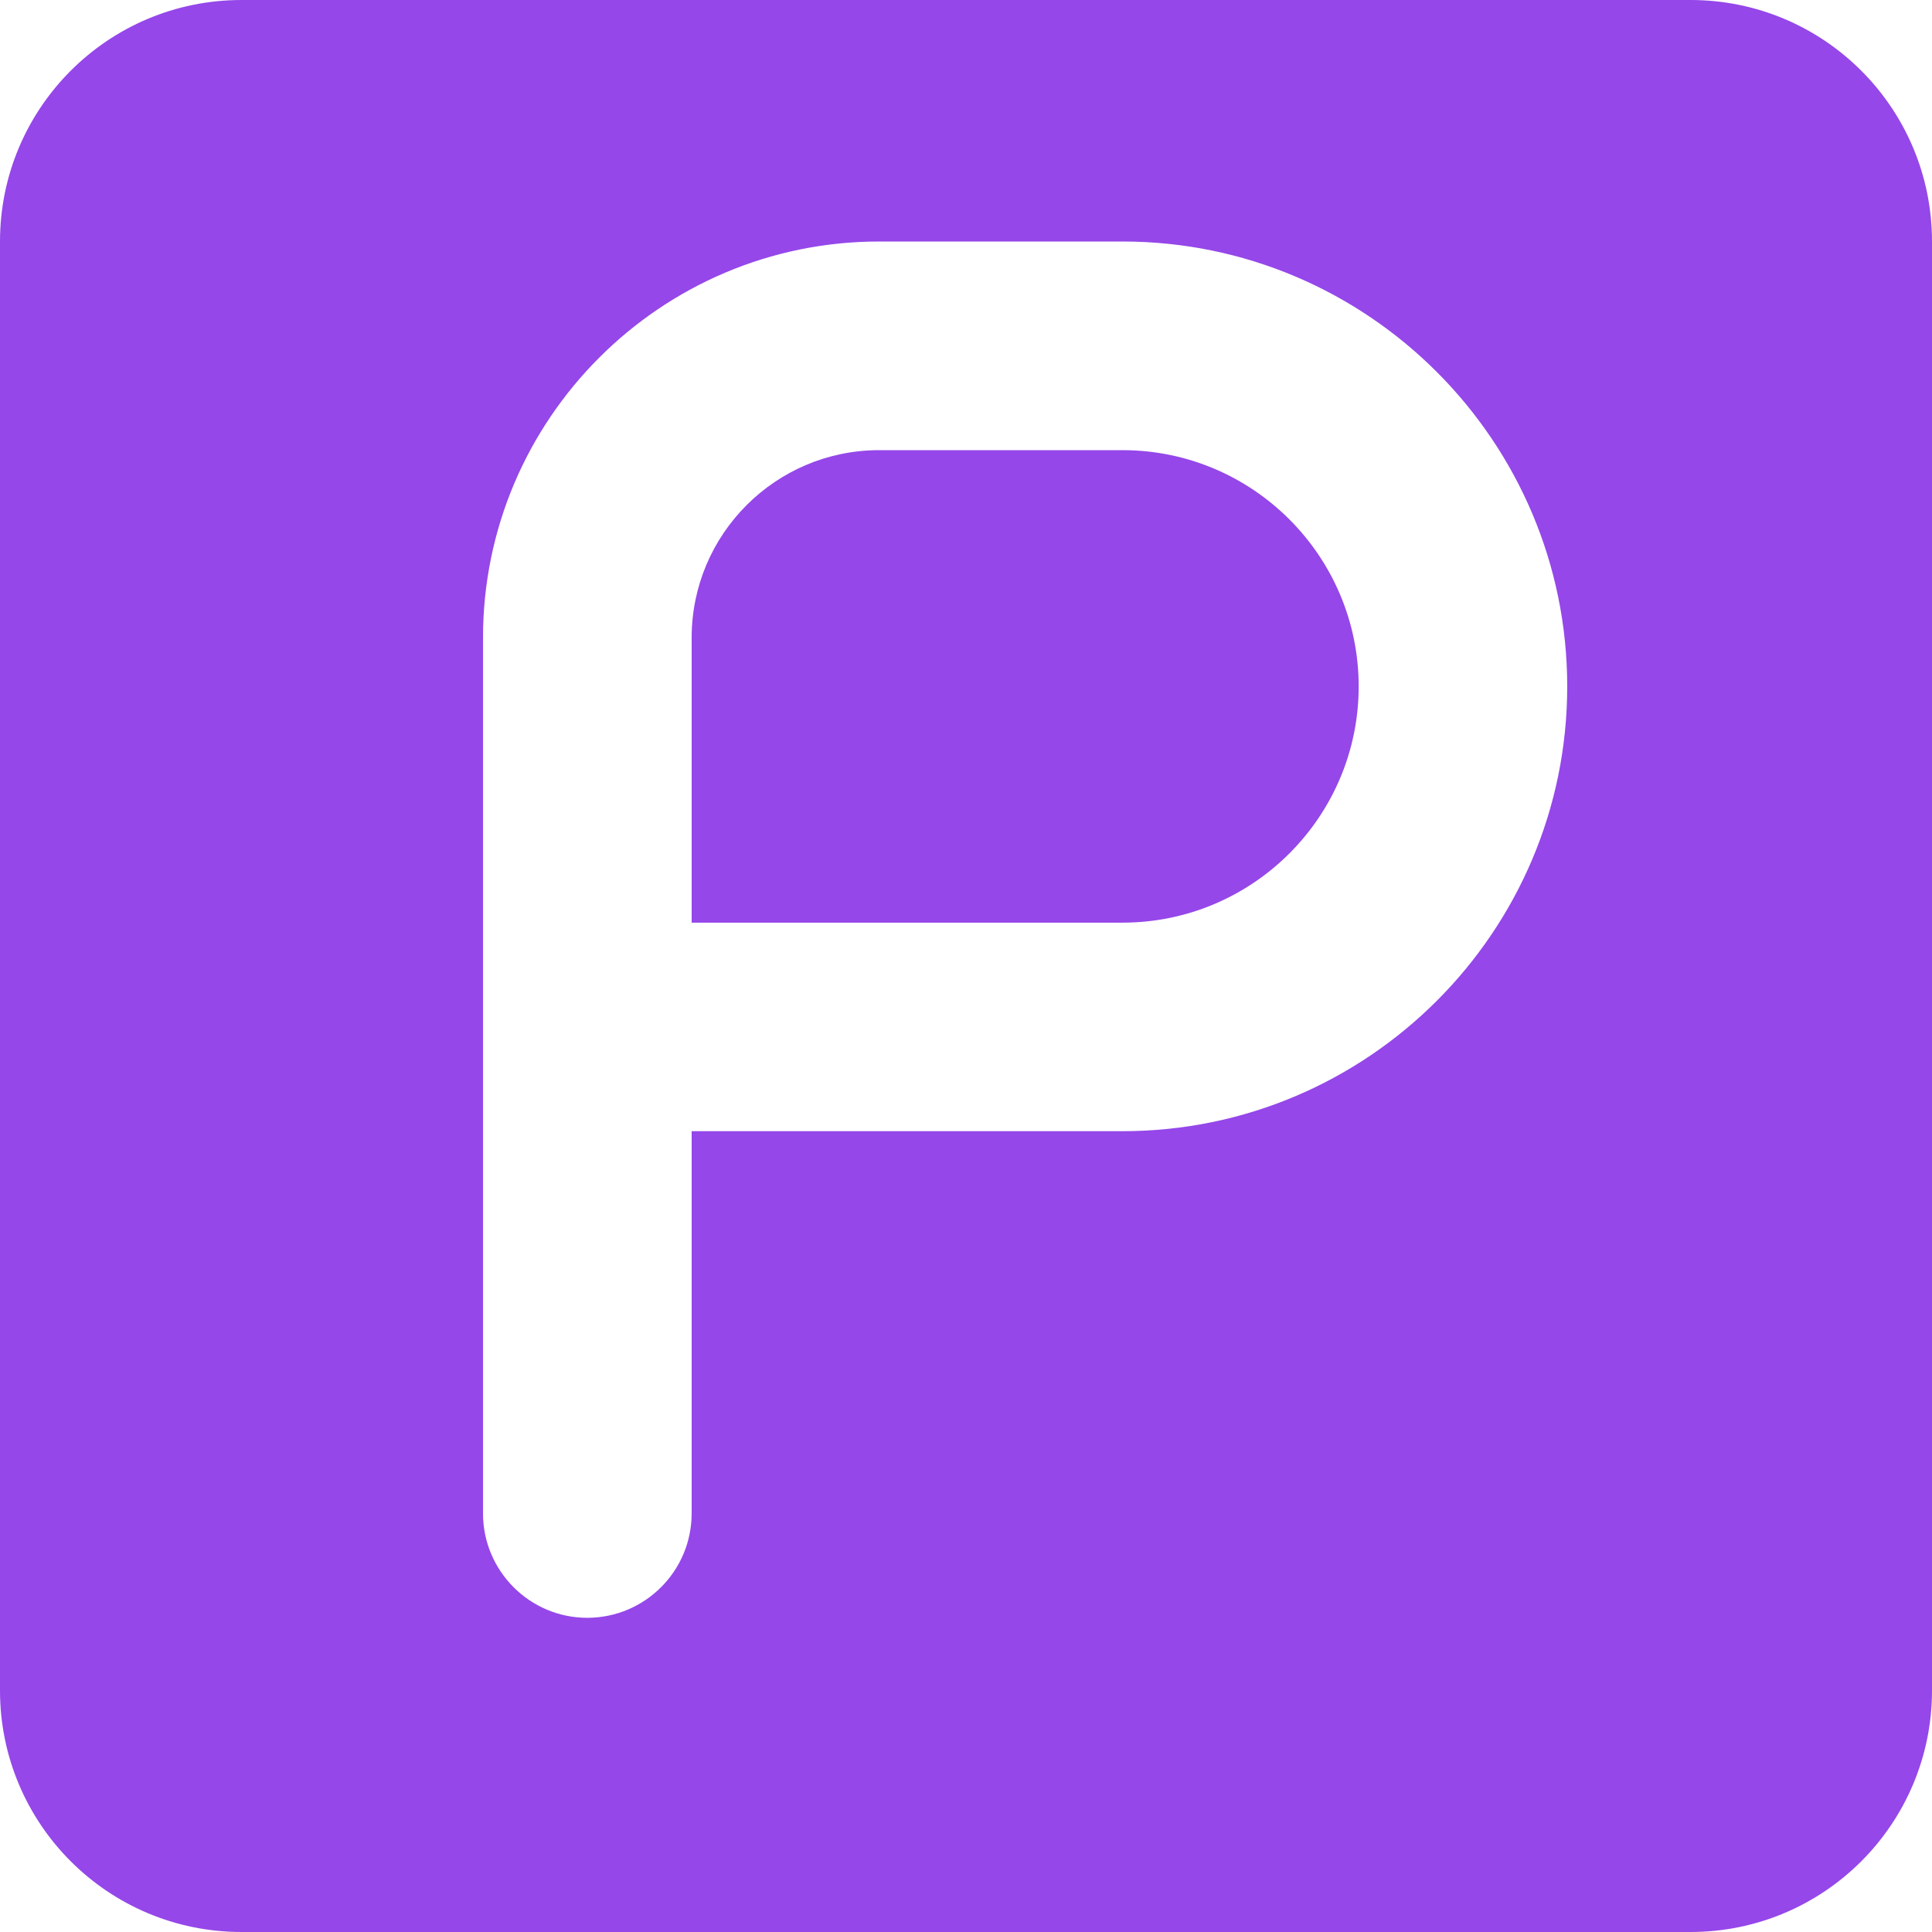
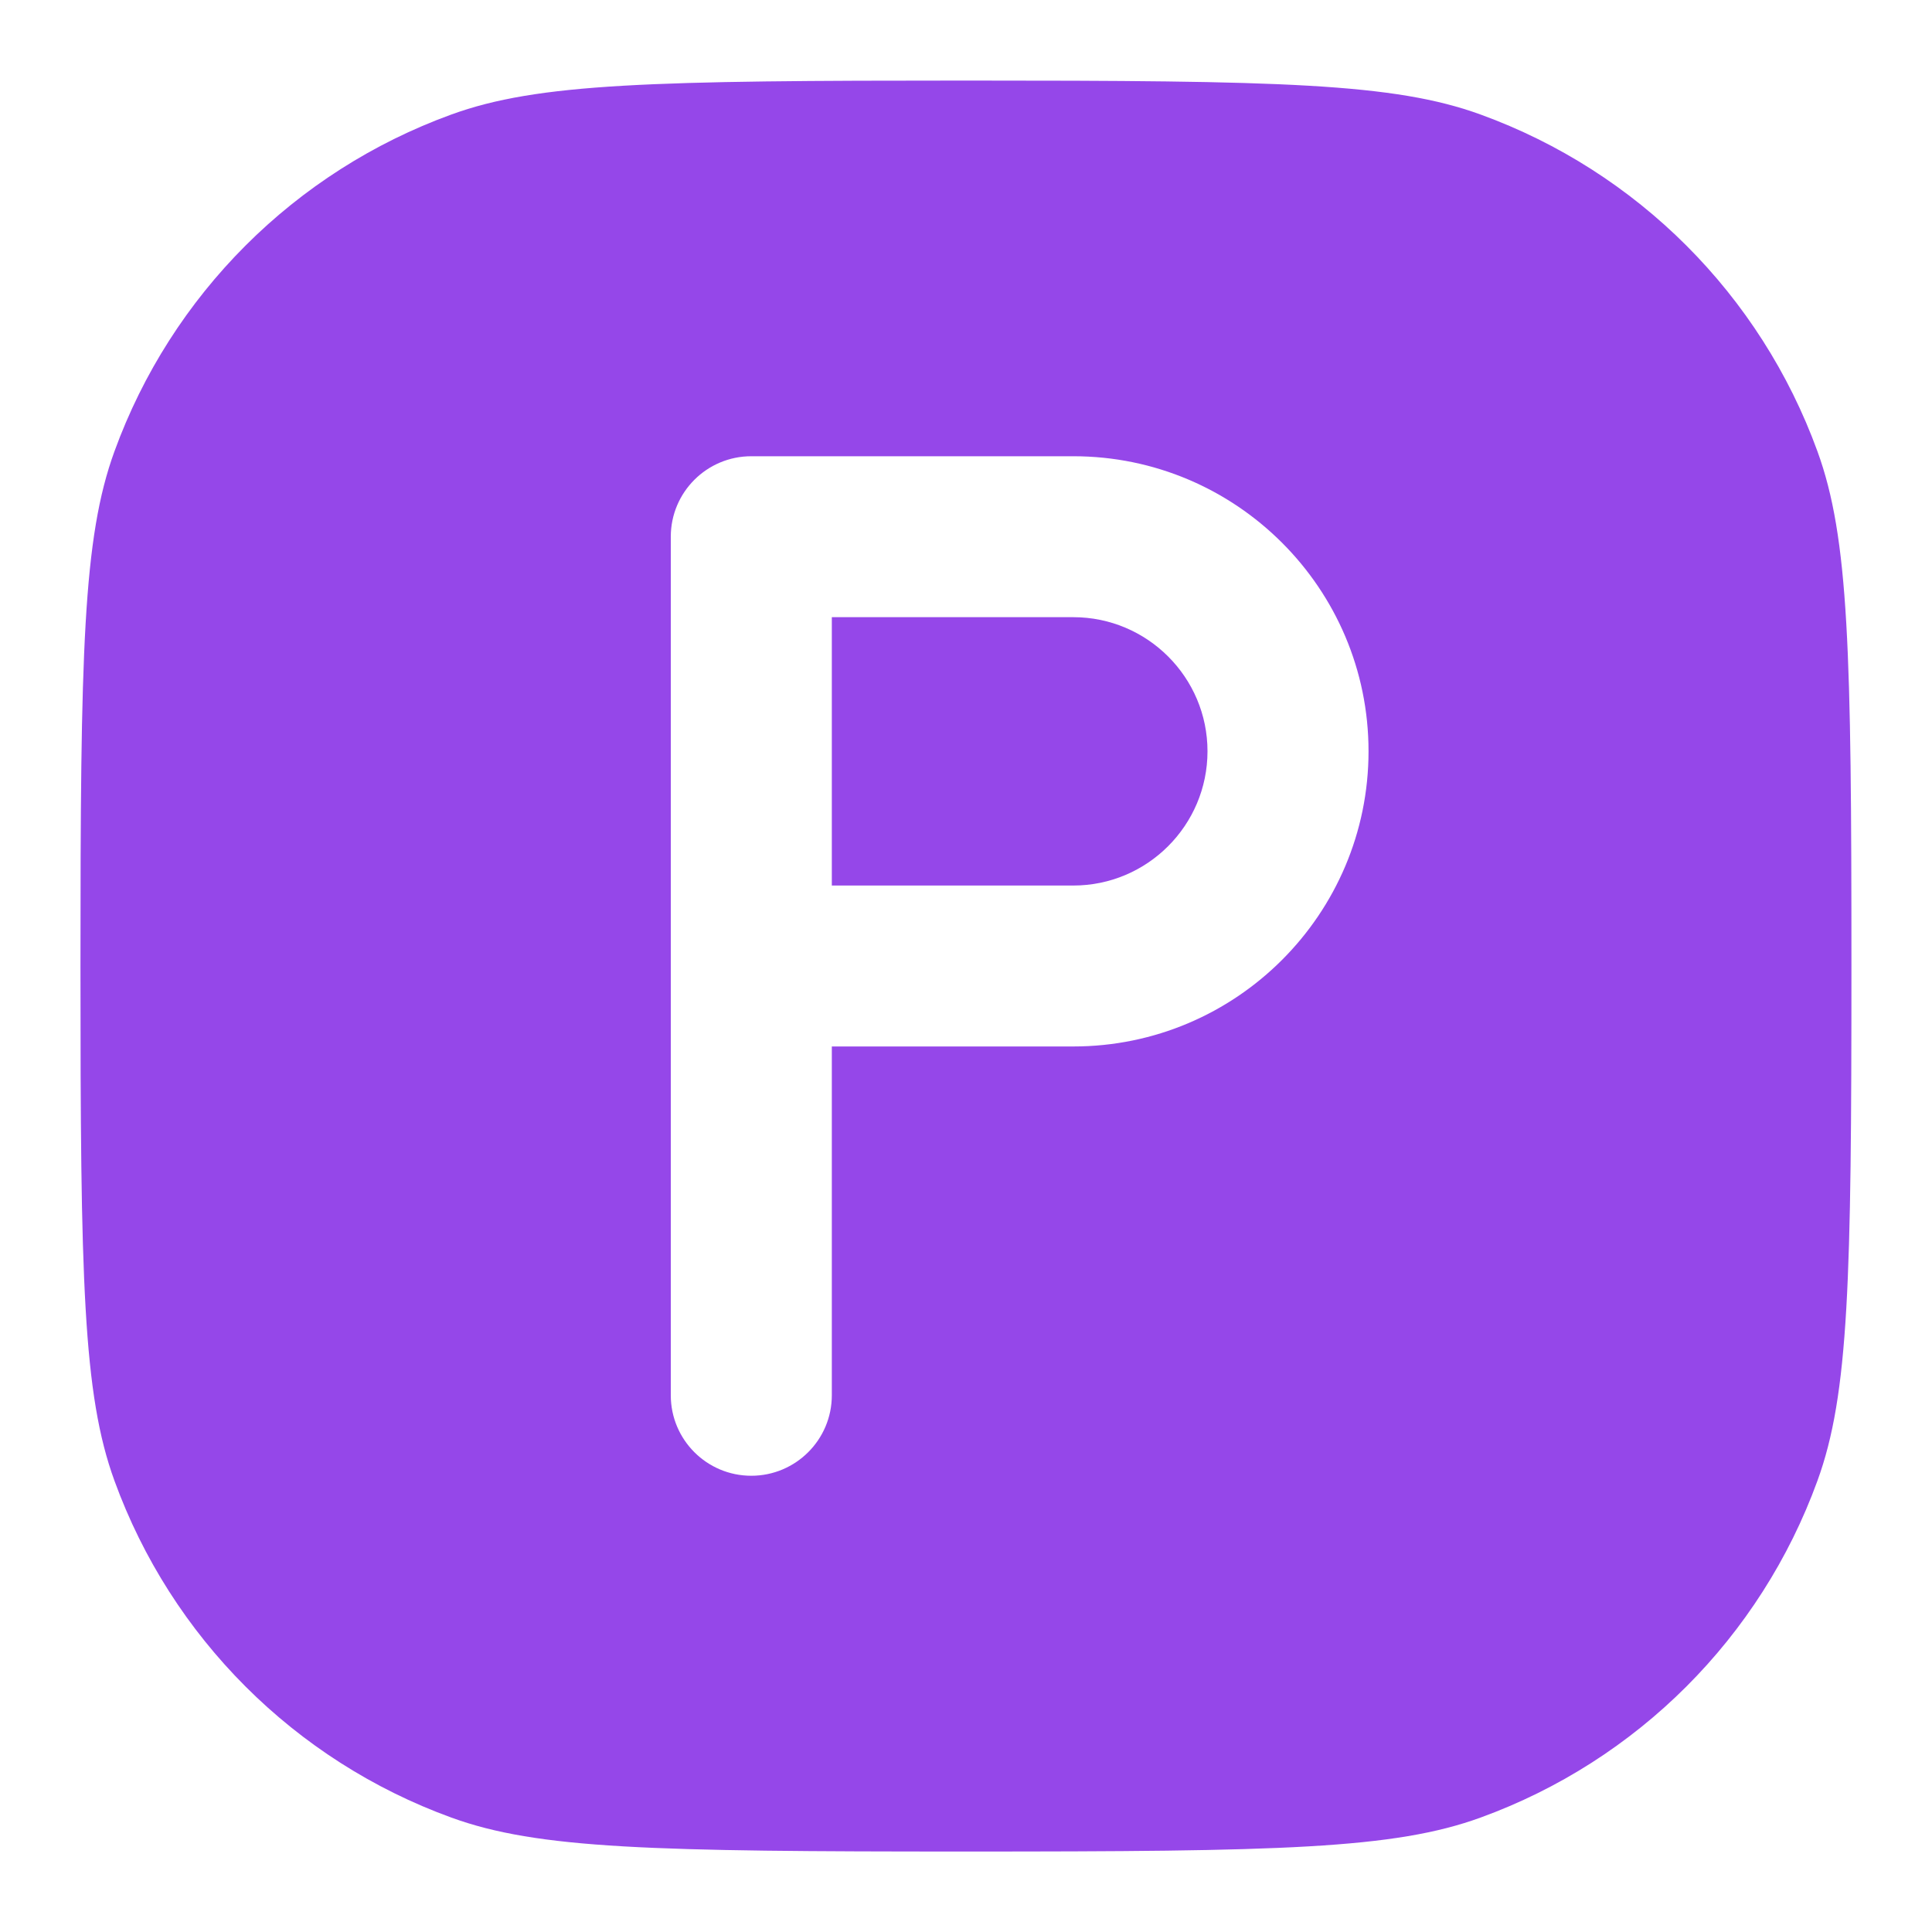
- <svg xmlns="http://www.w3.org/2000/svg" width="16" height="16" viewBox="0 0 16 16" fill="none">
-   <path d="M9.296 3.728C10.375 3.728 11.252 4.606 11.252 5.685C11.252 6.763 10.375 7.641 9.296 7.641H5.728V5.281C5.728 4.424 6.424 3.728 7.281 3.728H9.296Z" fill="#9547E9" />
-   <path fill-rule="evenodd" clip-rule="evenodd" d="M14 0C15.105 0 16 0.895 16 2V14C16 15.105 15.105 16 14 16H2C0.895 16 0 15.105 0 14V2C0 0.895 0.895 0 2 0H14ZM7.281 2C5.472 2 4 3.472 4 5.281V12.533C4 13.01 4.387 13.398 4.864 13.398C5.342 13.397 5.728 13.01 5.728 12.533V9.368H9.296C11.327 9.368 12.979 7.716 12.979 5.685C12.979 3.653 11.327 2 9.296 2H7.281Z" fill="#9547E9" />
+ <svg xmlns="http://www.w3.org/2000/svg" width="20" height="20" viewBox="0 0 20 20" fill="none">
+   <path d="M11.111 6.389C11.877 6.389 12.5 7.012 12.5 7.777C12.5 8.543 11.877 9.167 11.111 9.167H8.611V6.389H11.111Z" fill="#9547E9" />
+   <path fill-rule="evenodd" clip-rule="evenodd" d="M10 0.834C13.249 0.834 14.431 0.859 15.328 1.186C16.948 1.775 18.225 3.052 18.814 4.672C19.141 5.569 19.166 6.751 19.166 10C19.166 13.249 19.141 14.432 18.814 15.329C18.225 16.949 16.948 18.226 15.328 18.815C14.431 19.142 13.248 19.167 10 19.167C6.751 19.167 5.568 19.142 4.671 18.815C3.051 18.226 1.774 16.949 1.185 15.329C0.858 14.432 0.833 13.249 0.833 10C0.833 6.752 0.858 5.569 1.185 4.672C1.774 3.052 3.051 1.775 4.671 1.186C5.568 0.859 6.751 0.834 10 0.834ZM7.777 4.723C7.317 4.723 6.944 5.096 6.944 5.556V14.444C6.944 14.904 7.317 15.277 7.777 15.277C8.237 15.277 8.611 14.904 8.611 14.444V10.833H11.111C12.797 10.833 14.167 9.463 14.167 7.777C14.167 6.092 12.797 4.723 11.111 4.723H7.777Z" fill="#9547E9" />
</svg>
